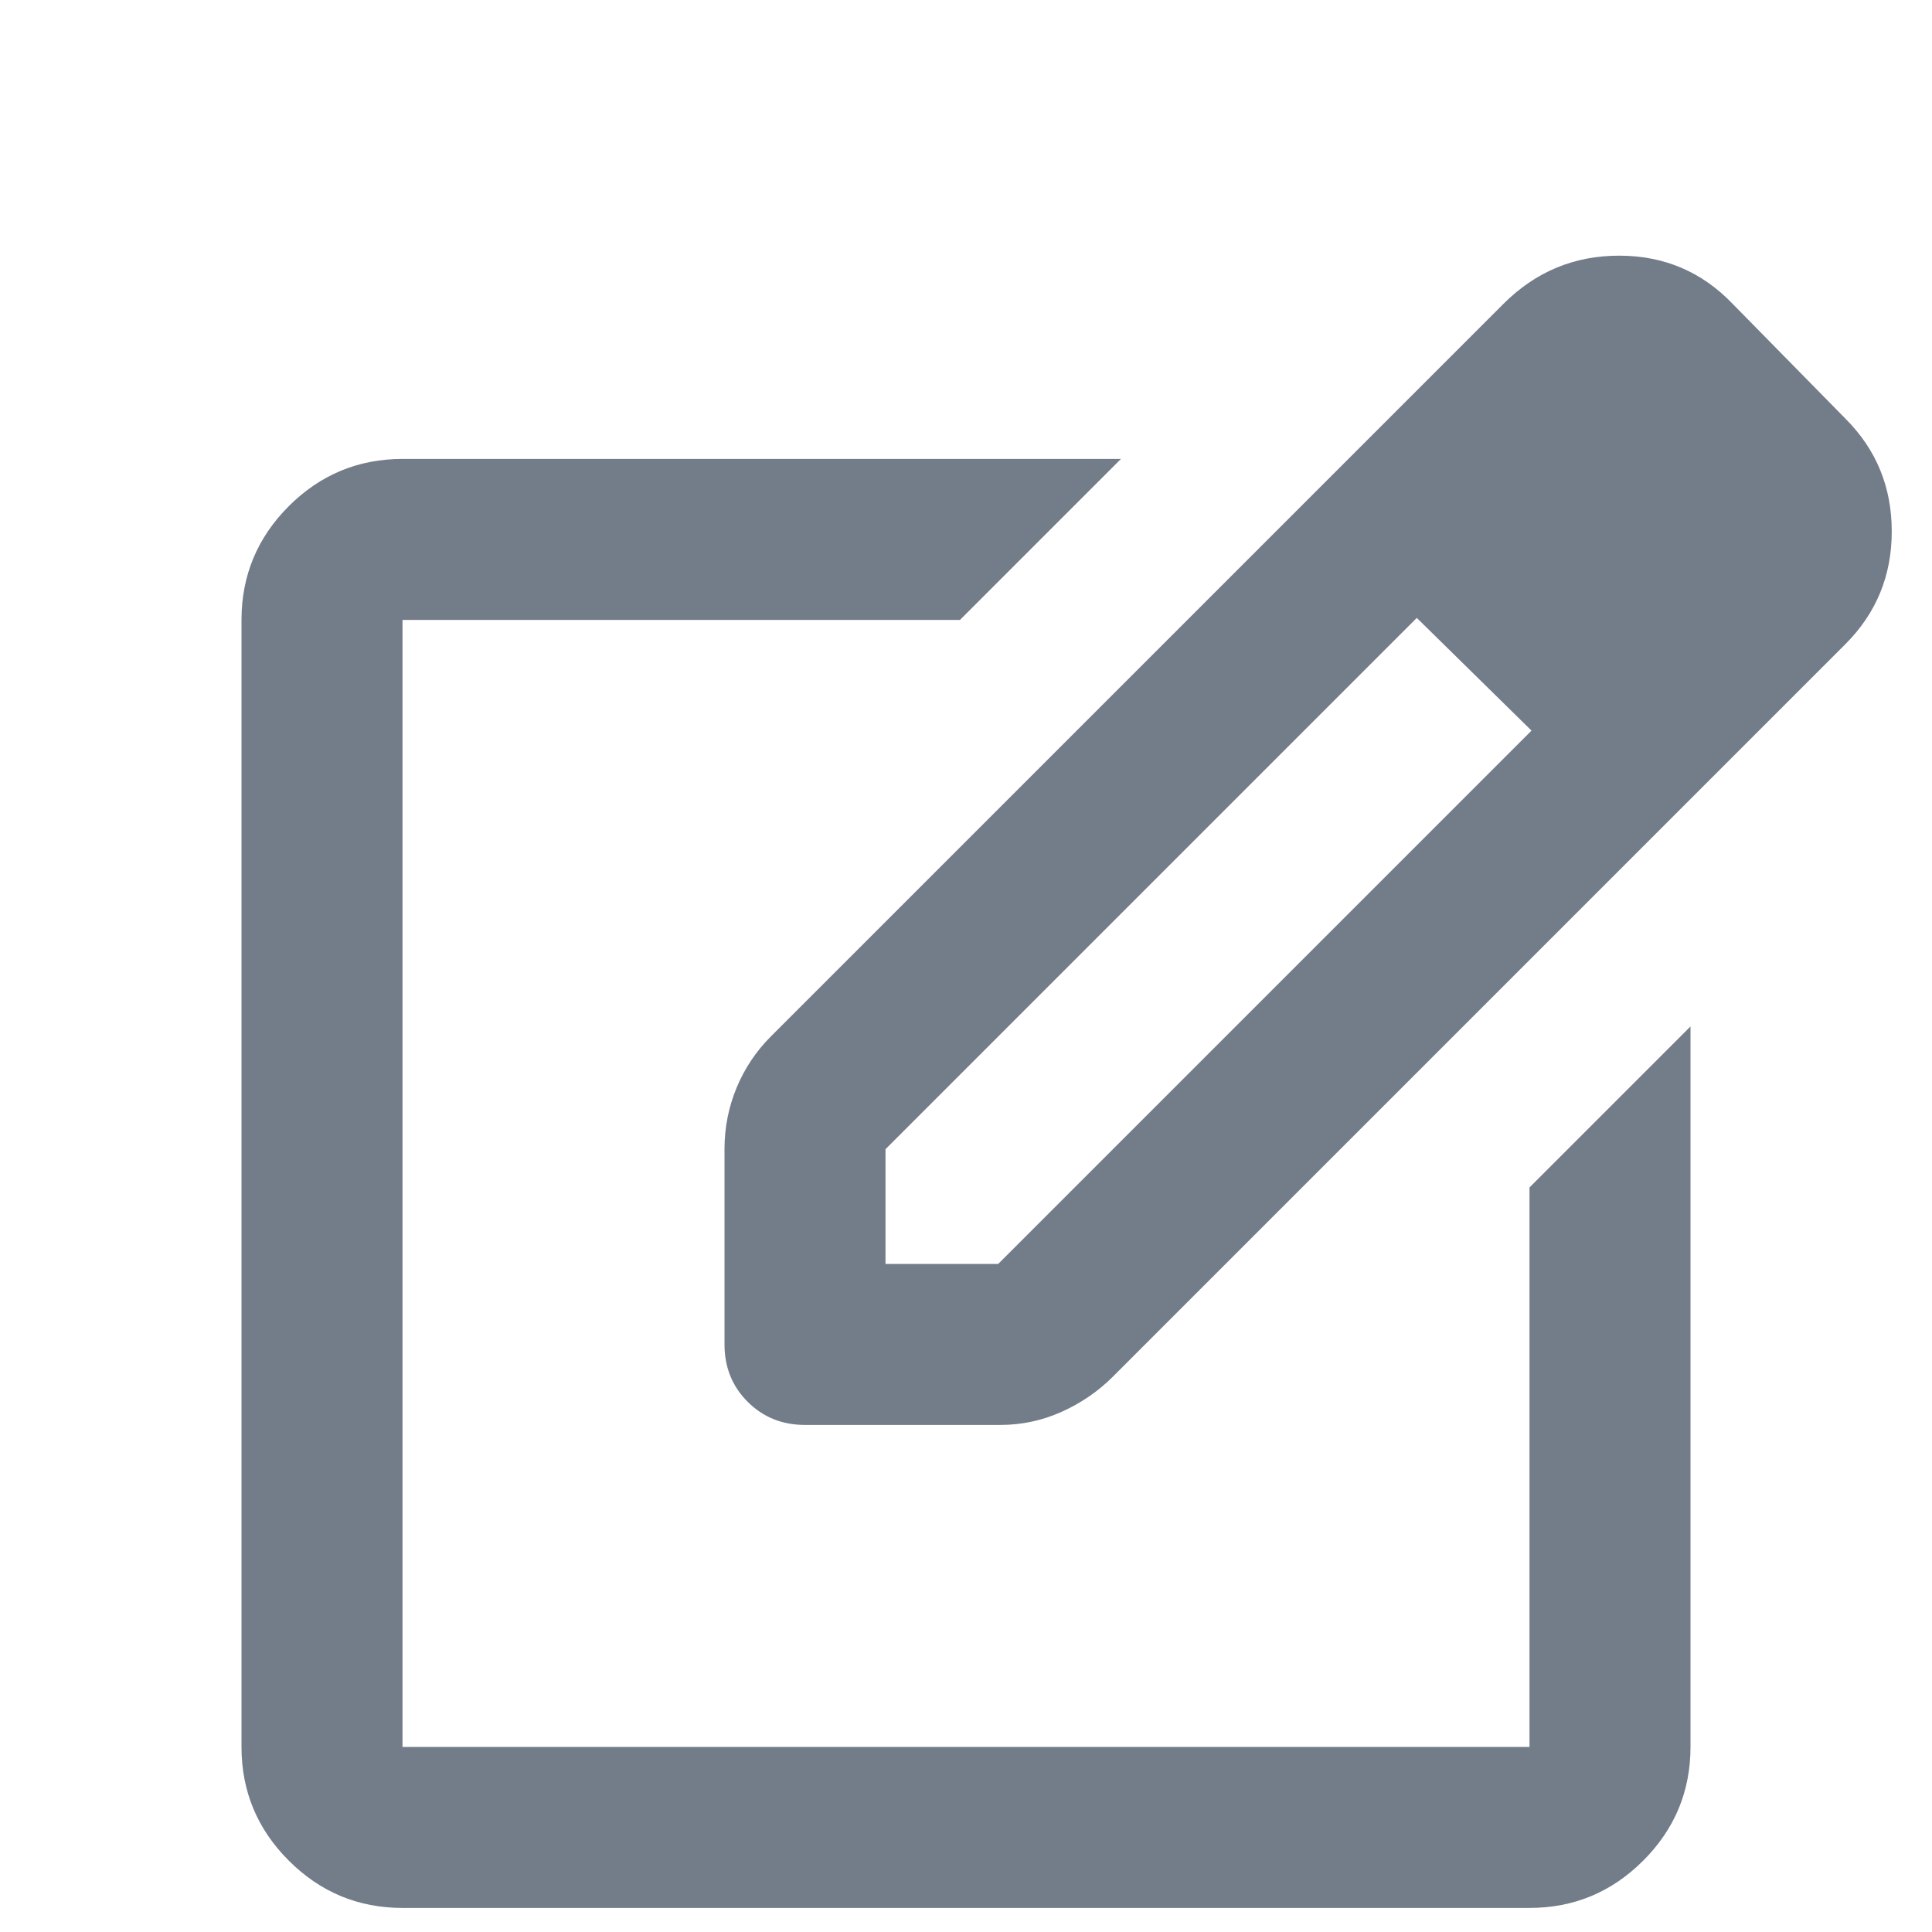
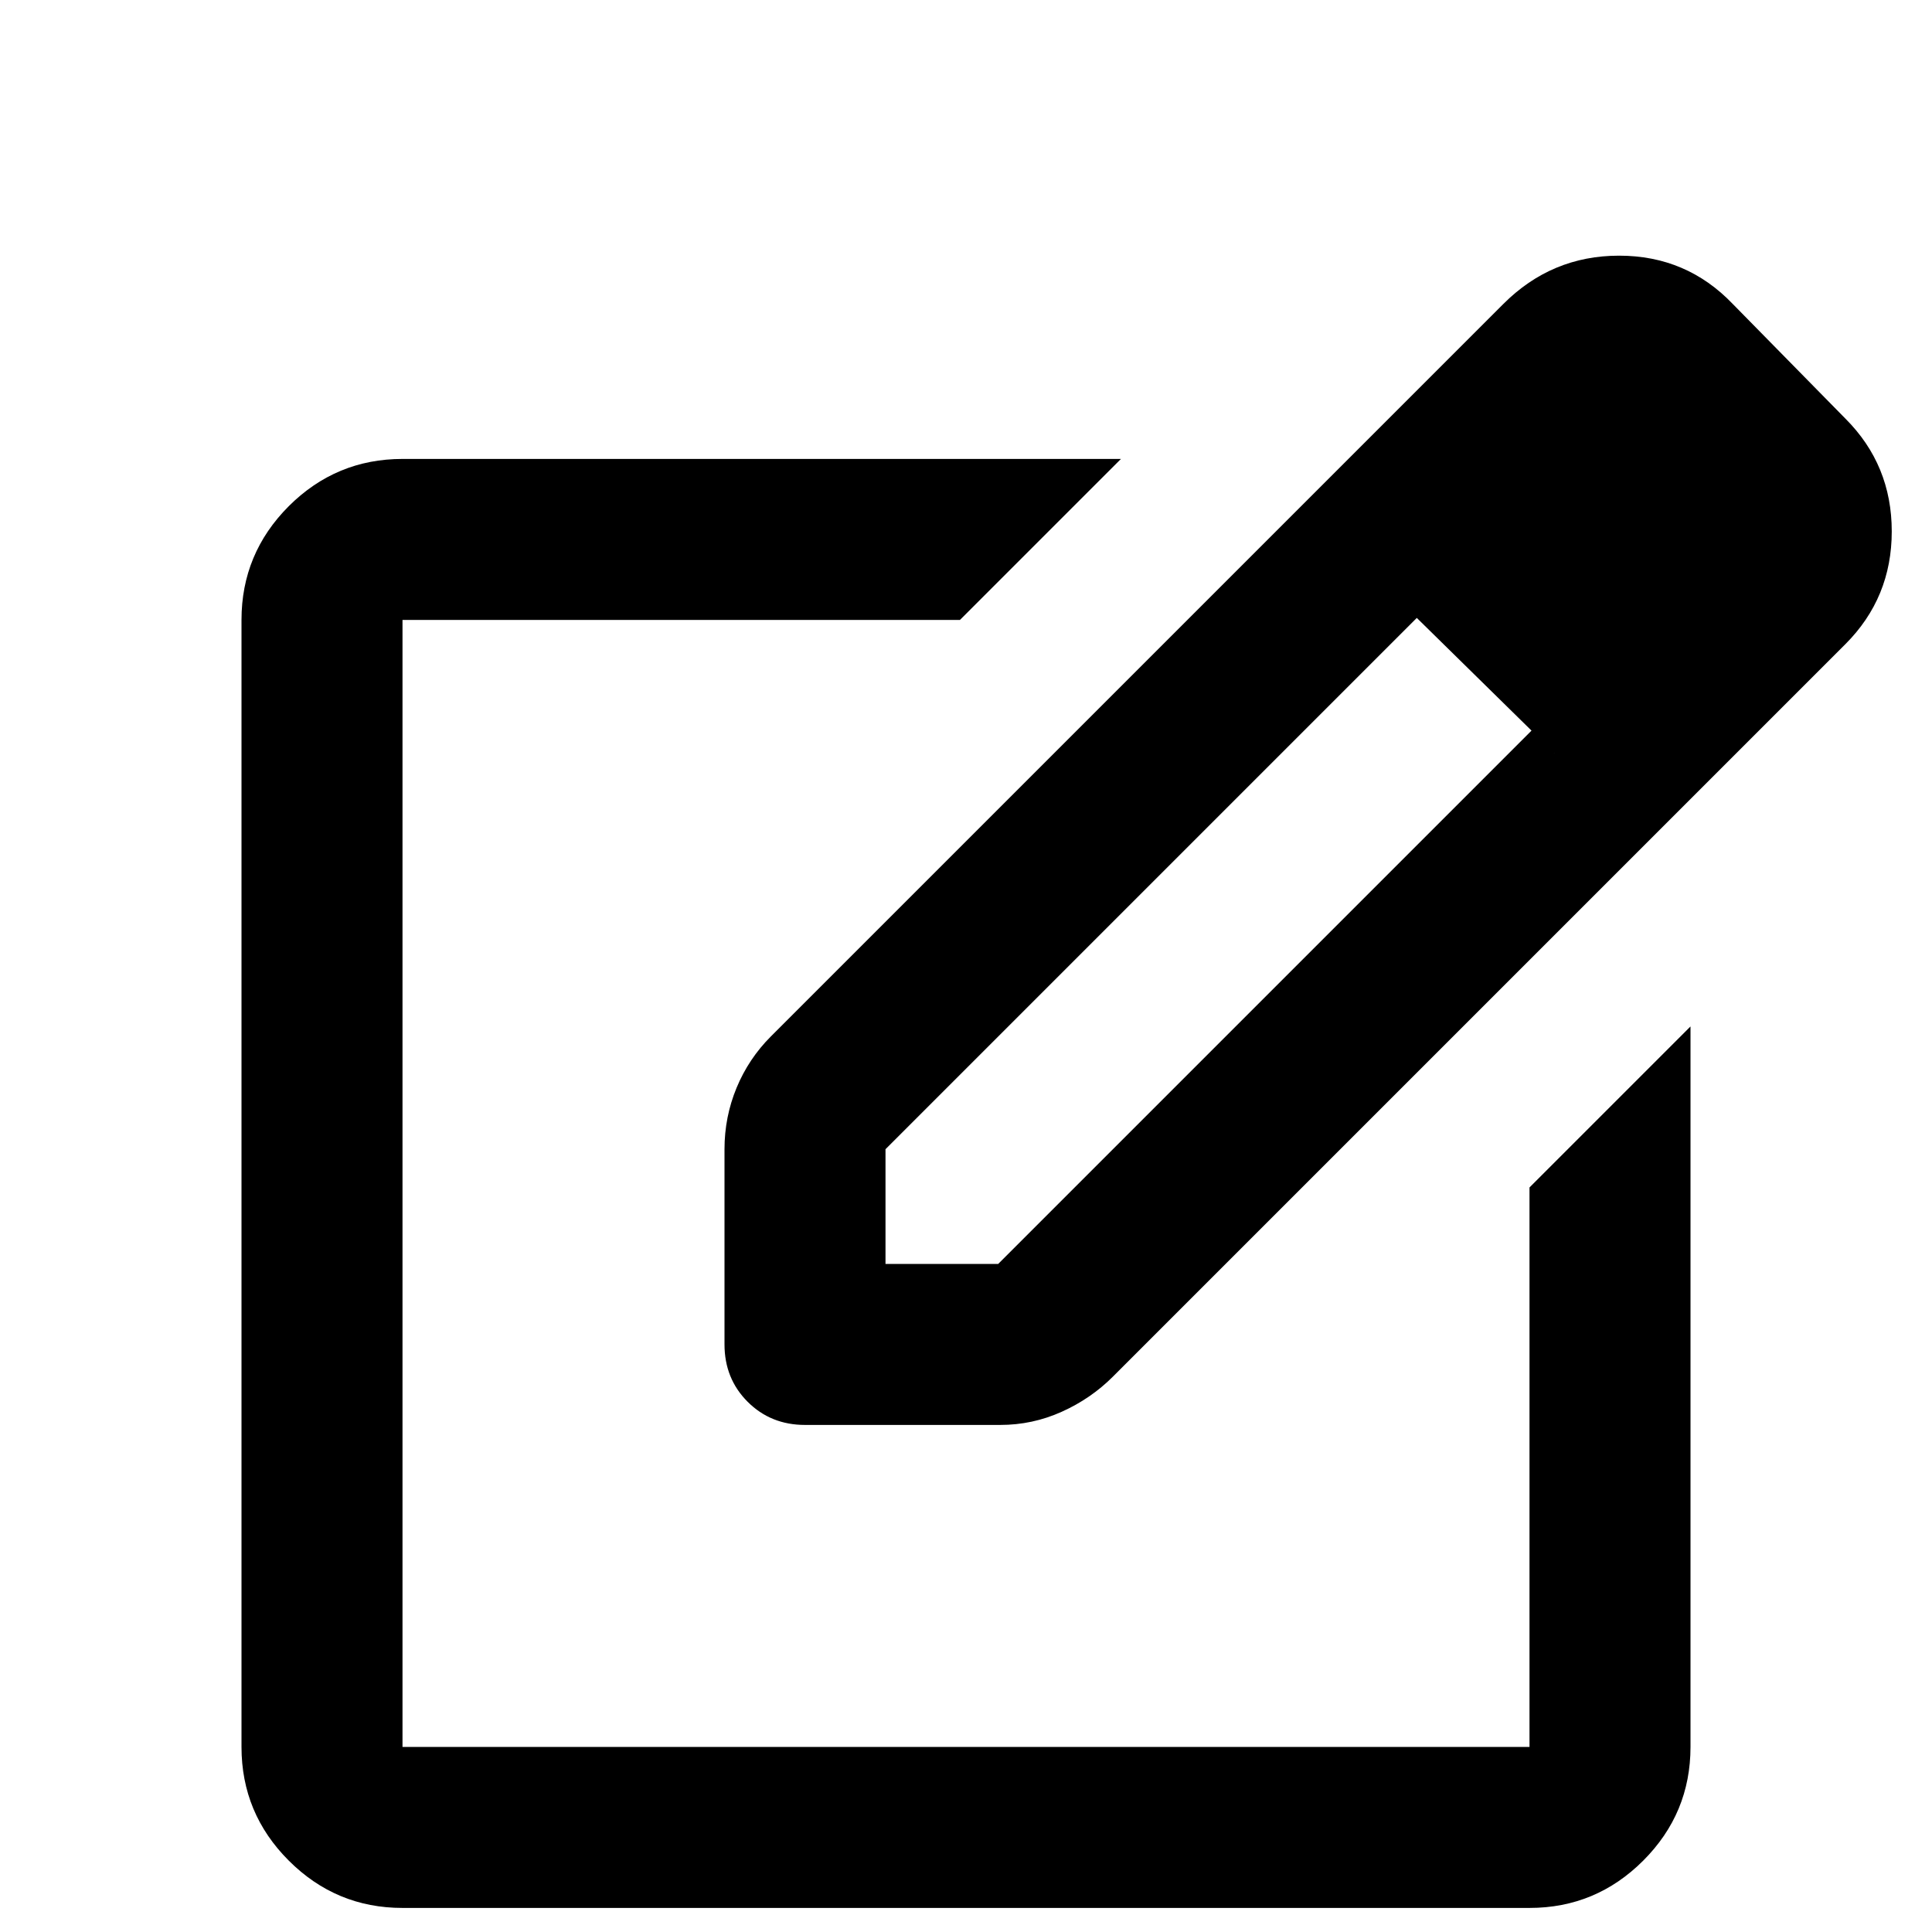
<svg xmlns="http://www.w3.org/2000/svg" width="24" height="24" viewBox="0 0 24 24" fill="none">
  <mask id="mask0_154_1836" style="mask-type:alpha" maskUnits="userSpaceOnUse" x="0" y="0" width="24" height="24">
    <rect width="24" height="24" fill="#D9D9D9" />
  </mask>
  <g mask="url(#mask0_154_1836)">
-     <path d="M5 23.701C4.45 23.701 3.979 23.505 3.587 23.113C3.196 22.722 3 22.251 3 21.701V7.701C3 7.151 3.196 6.68 3.587 6.288C3.979 5.897 4.45 5.701 5 5.701H13.925L11.925 7.701H5V21.701H19V14.751L21 12.751V21.701C21 22.251 20.804 22.722 20.413 23.113C20.021 23.505 19.55 23.701 19 23.701H5ZM16.175 6.276L17.6 7.676L11 14.276V15.701H12.4L19.025 9.076L20.45 10.476L13.825 17.101C13.642 17.284 13.429 17.43 13.188 17.538C12.946 17.647 12.692 17.701 12.425 17.701H10C9.717 17.701 9.479 17.605 9.287 17.413C9.096 17.222 9 16.984 9 16.701V14.276C9 14.009 9.05 13.755 9.15 13.513C9.25 13.272 9.392 13.059 9.575 12.876L16.175 6.276ZM20.45 10.476L16.175 6.276L18.675 3.776C19.075 3.376 19.554 3.176 20.113 3.176C20.671 3.176 21.142 3.376 21.525 3.776L22.925 5.201C23.308 5.584 23.5 6.051 23.5 6.601C23.5 7.151 23.308 7.617 22.925 8.001L20.45 10.476Z" fill="#737C89" />
+     <path d="M5 23.701C4.45 23.701 3.979 23.505 3.587 23.113C3.196 22.722 3 22.251 3 21.701V7.701C3 7.151 3.196 6.68 3.587 6.288C3.979 5.897 4.45 5.701 5 5.701H13.925L11.925 7.701H5V21.701H19V14.751L21 12.751V21.701C21 22.251 20.804 22.722 20.413 23.113C20.021 23.505 19.55 23.701 19 23.701H5ZM16.175 6.276L17.6 7.676L11 14.276V15.701H12.4L19.025 9.076L20.45 10.476L13.825 17.101C13.642 17.284 13.429 17.43 13.188 17.538C12.946 17.647 12.692 17.701 12.425 17.701H10C9.717 17.701 9.479 17.605 9.287 17.413C9.096 17.222 9 16.984 9 16.701V14.276C9 14.009 9.05 13.755 9.15 13.513C9.25 13.272 9.392 13.059 9.575 12.876L16.175 6.276ZM20.45 10.476L16.175 6.276L18.675 3.776C19.075 3.376 19.554 3.176 20.113 3.176C20.671 3.176 21.142 3.376 21.525 3.776L22.925 5.201C23.308 5.584 23.5 6.051 23.5 6.601C23.5 7.151 23.308 7.617 22.925 8.001L20.45 10.476Z" fill="currentColor" />
  </g>
</svg>
